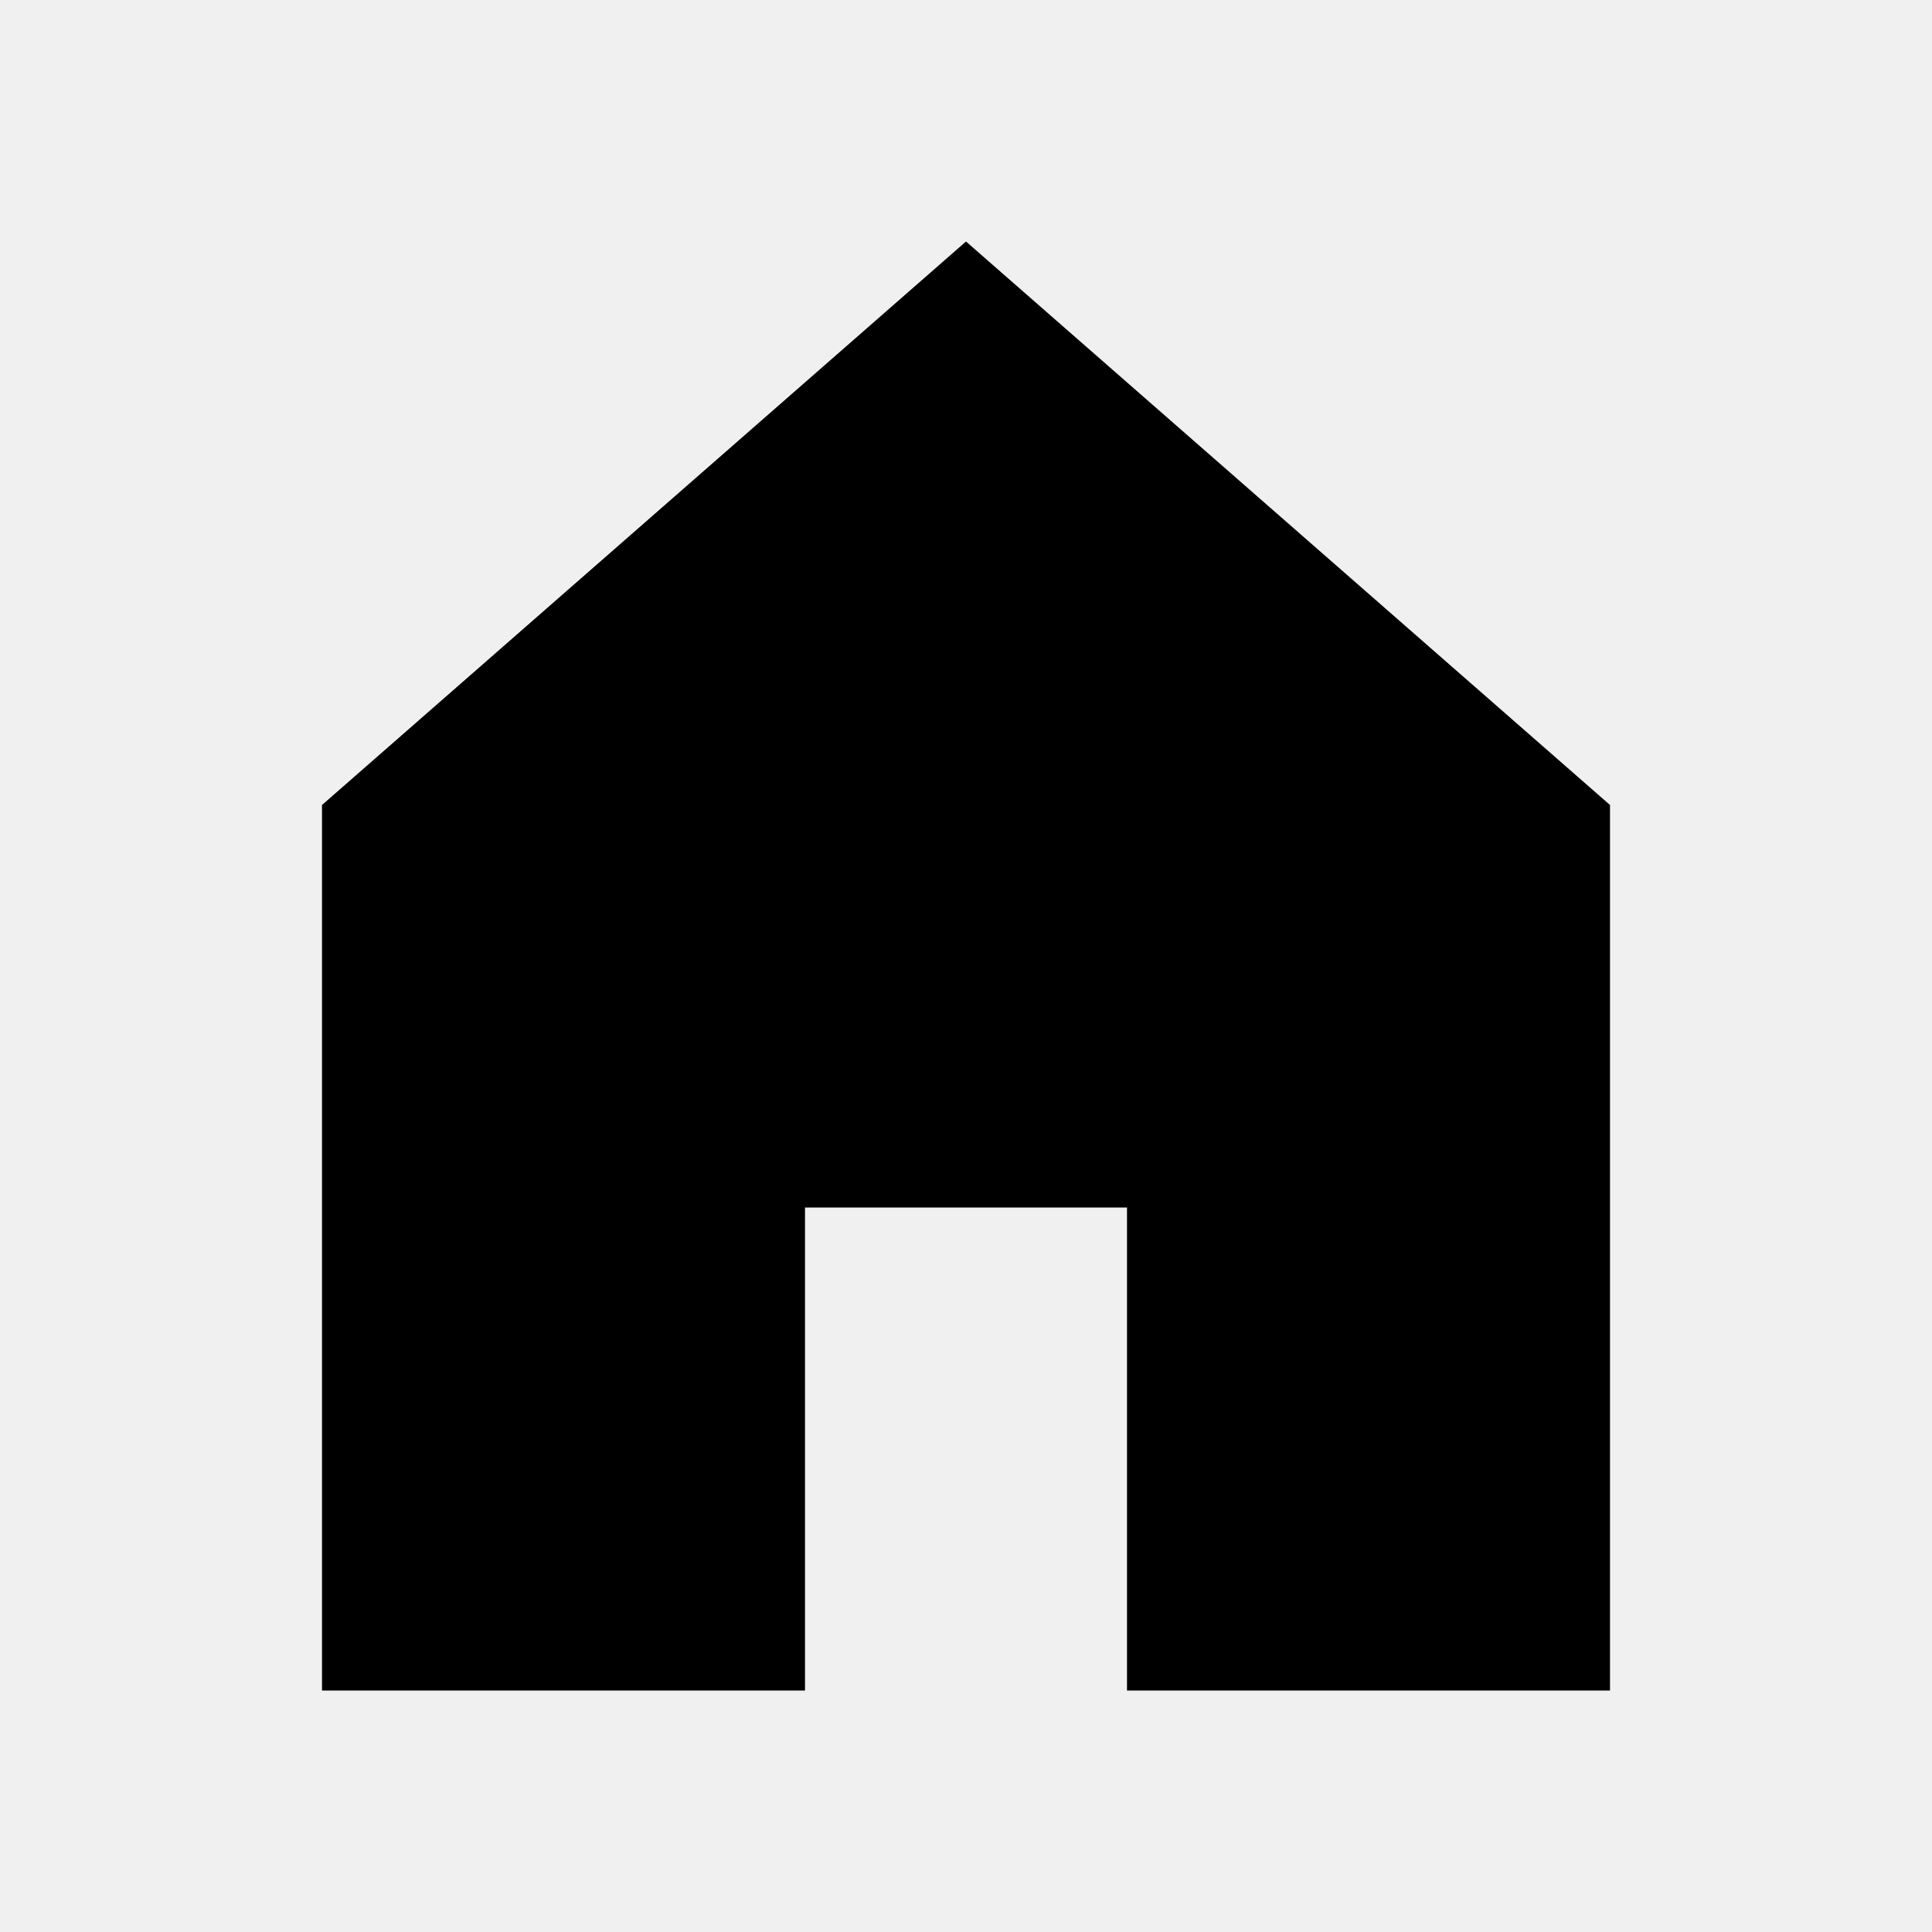
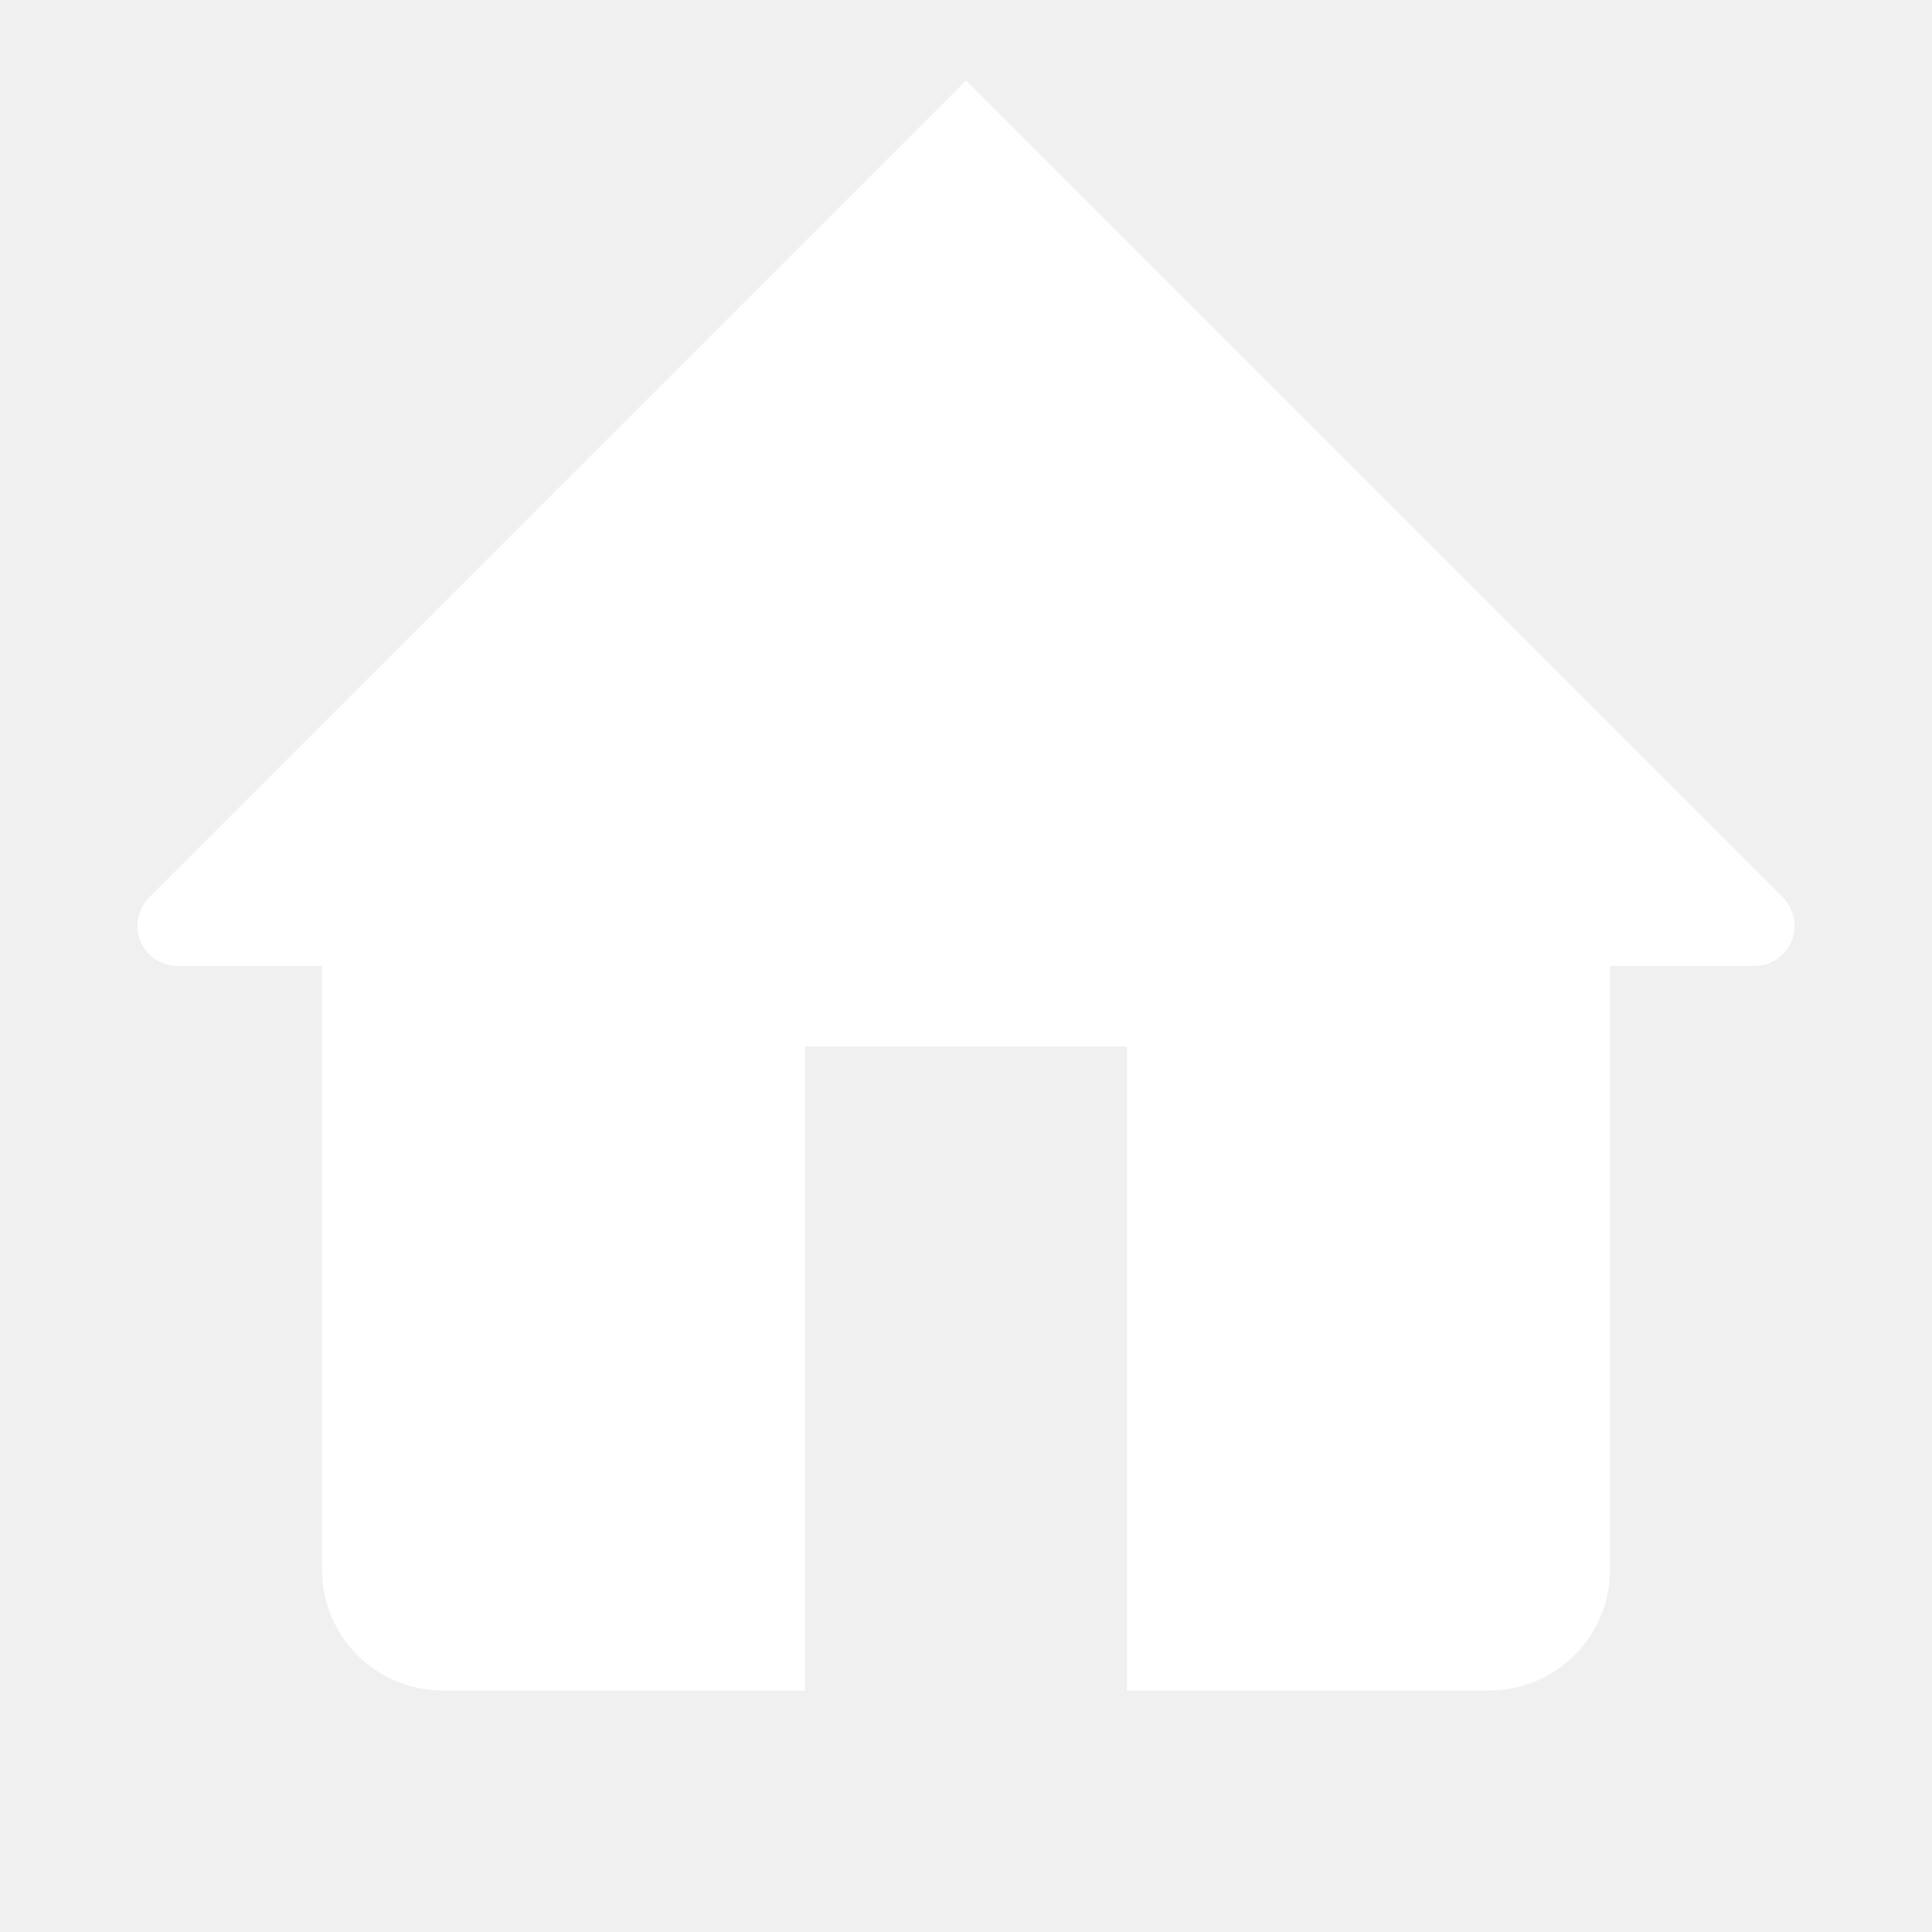
- <svg xmlns="http://www.w3.org/2000/svg" viewBox="0 0 24 24" preserveAspectRatio="xMidYMid meet" focusable="false" class="style-scope yt-icon" style="pointer-events: none; display: block; width: 100%; height: 100%;">
-   <g class="style-scope yt-icon">
-     <path d="M4,10V21h6V15h4v6h6V10L12,3Z" class="style-scope yt-icon" />
-   </g>
+ <svg xmlns="http://www.w3.org/2000/svg" fill="currentColor" height="24" viewBox="0 0 24 24" width="24" focusable="false" aria-hidden="true" style="pointer-events: none; display: inherit; width: 100%; height: 100%;">
+   <path fill="white" clip-rule="evenodd" d="M22.146 11.146a.5.5 0 01-.353.854H20v7.5a1.5 1.5 0 01-1.5 1.5H14v-8h-4v8H5.5A1.5 1.5 0 014 19.5V12H2.207a.5.5 0 01-.353-.854L12 1l10.146 10.146Z" fill-rule="evenodd" />
</svg>
